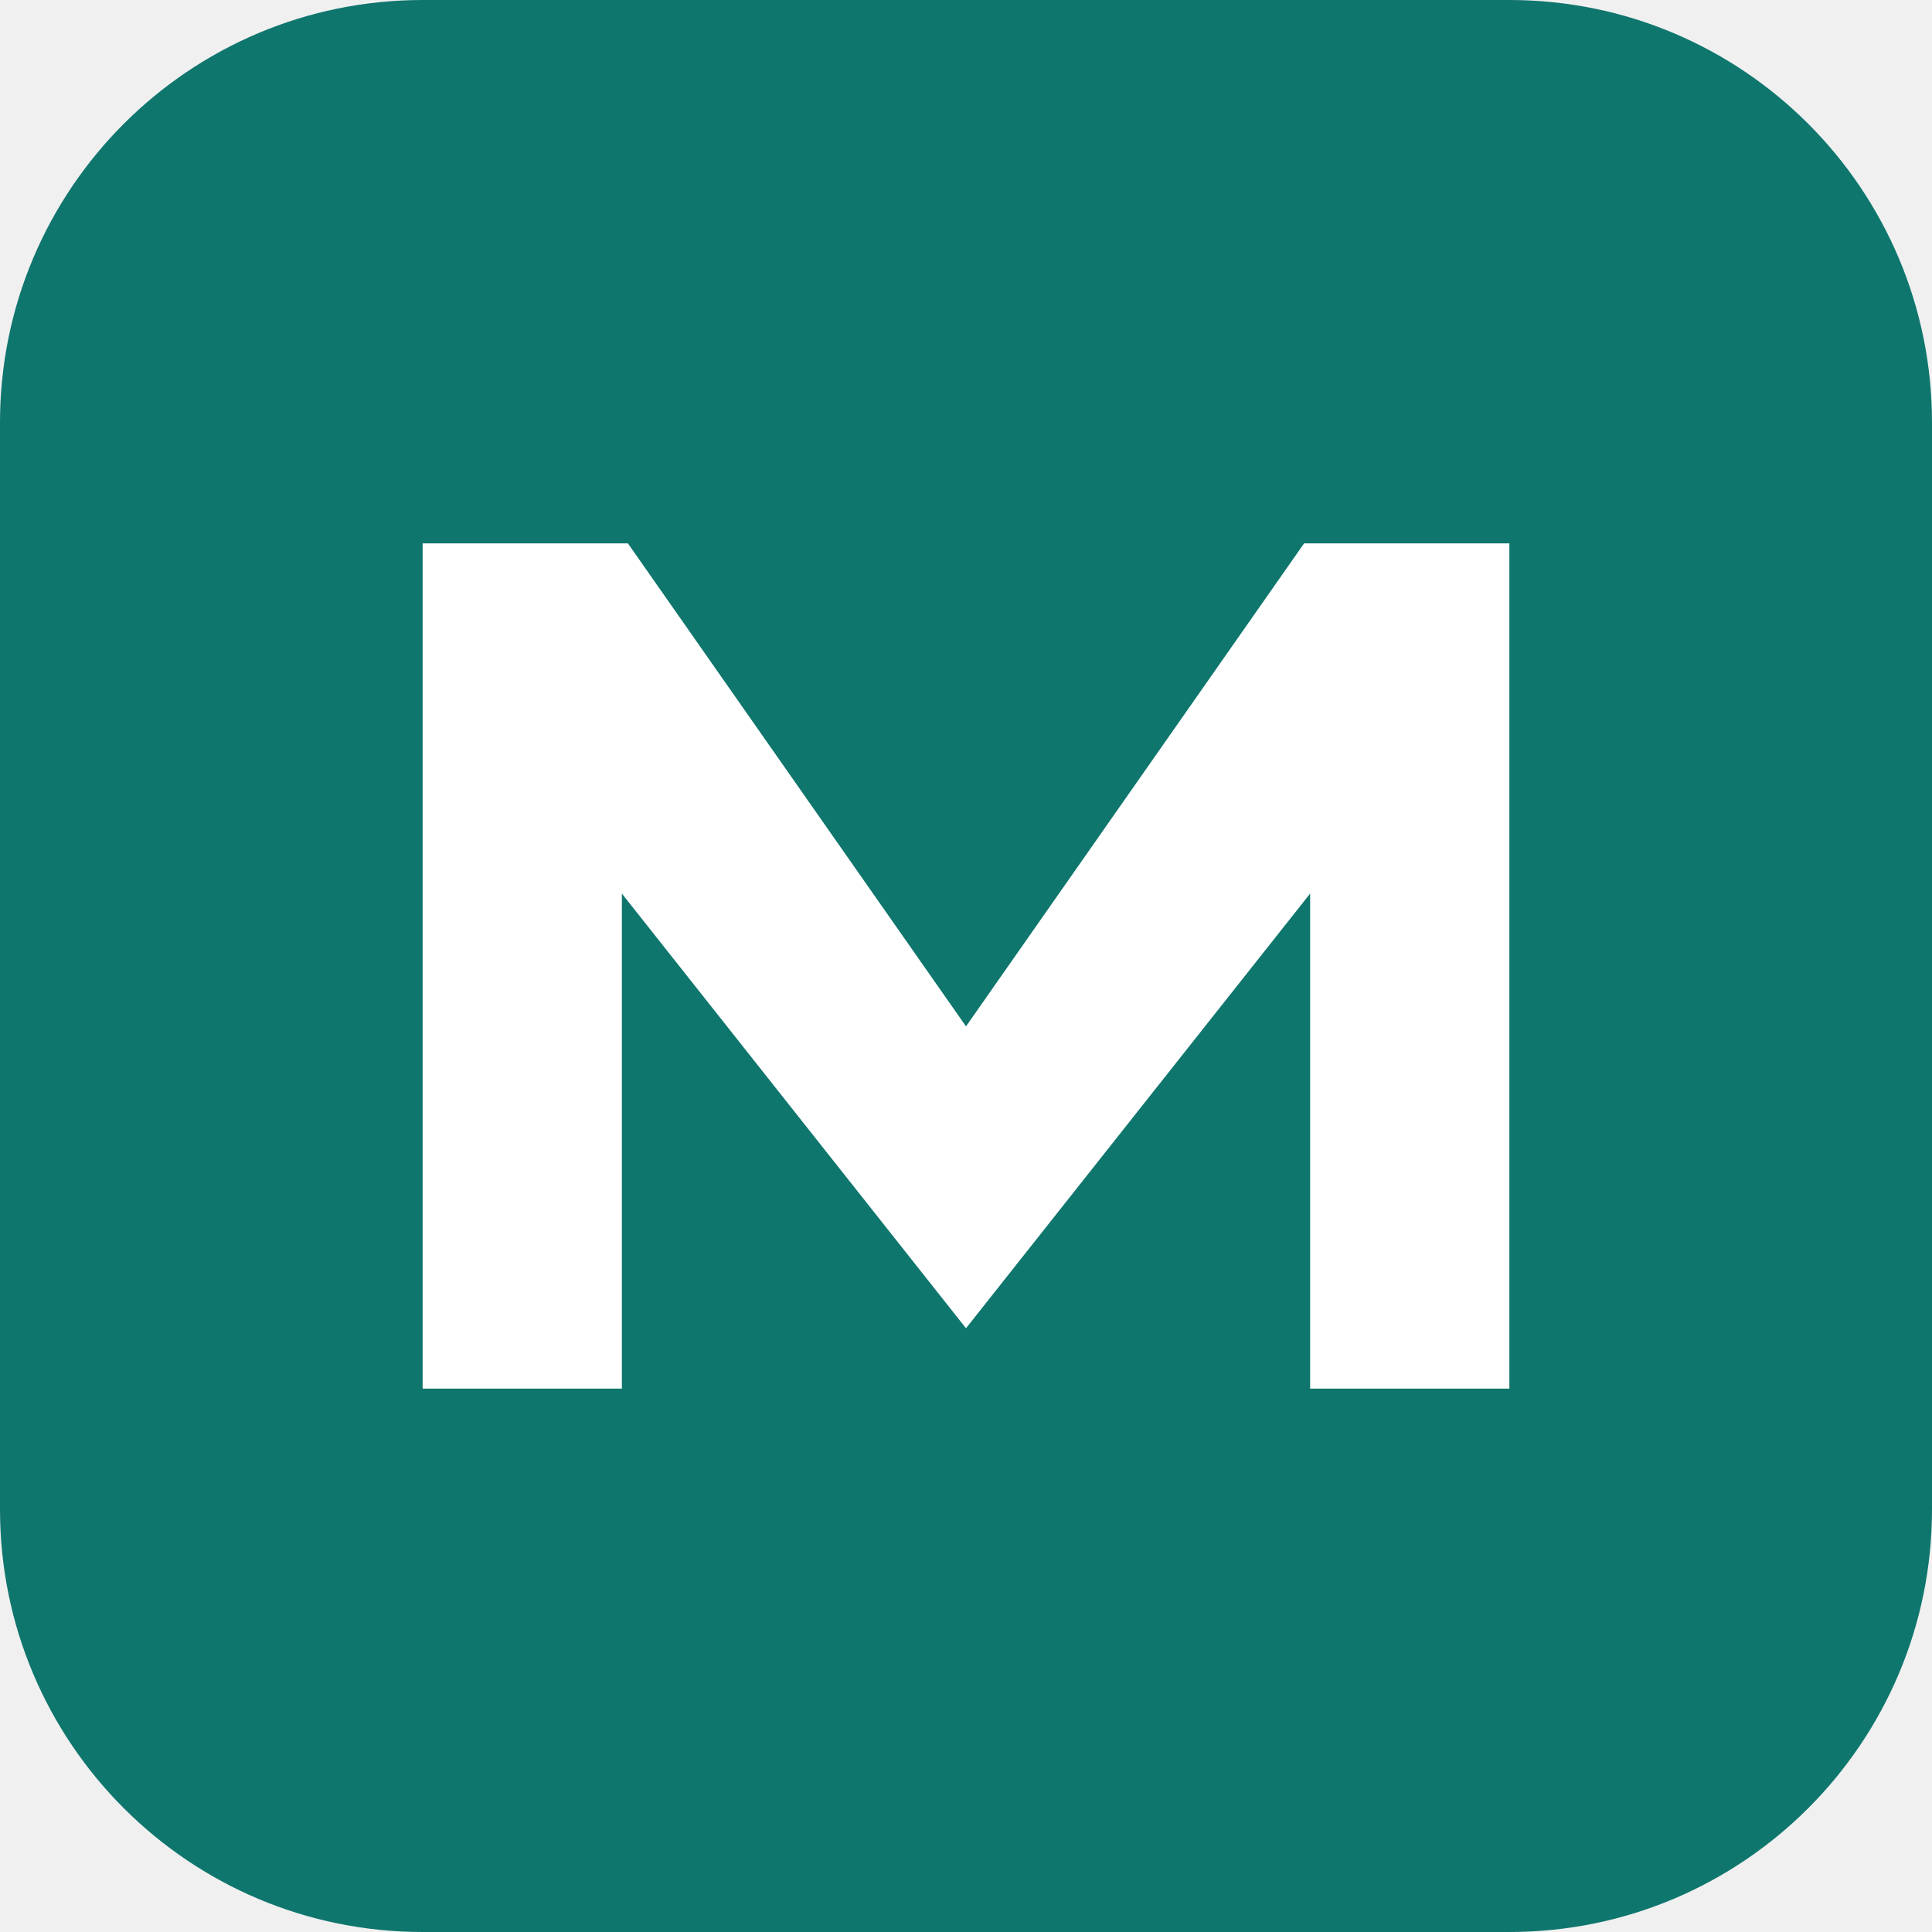
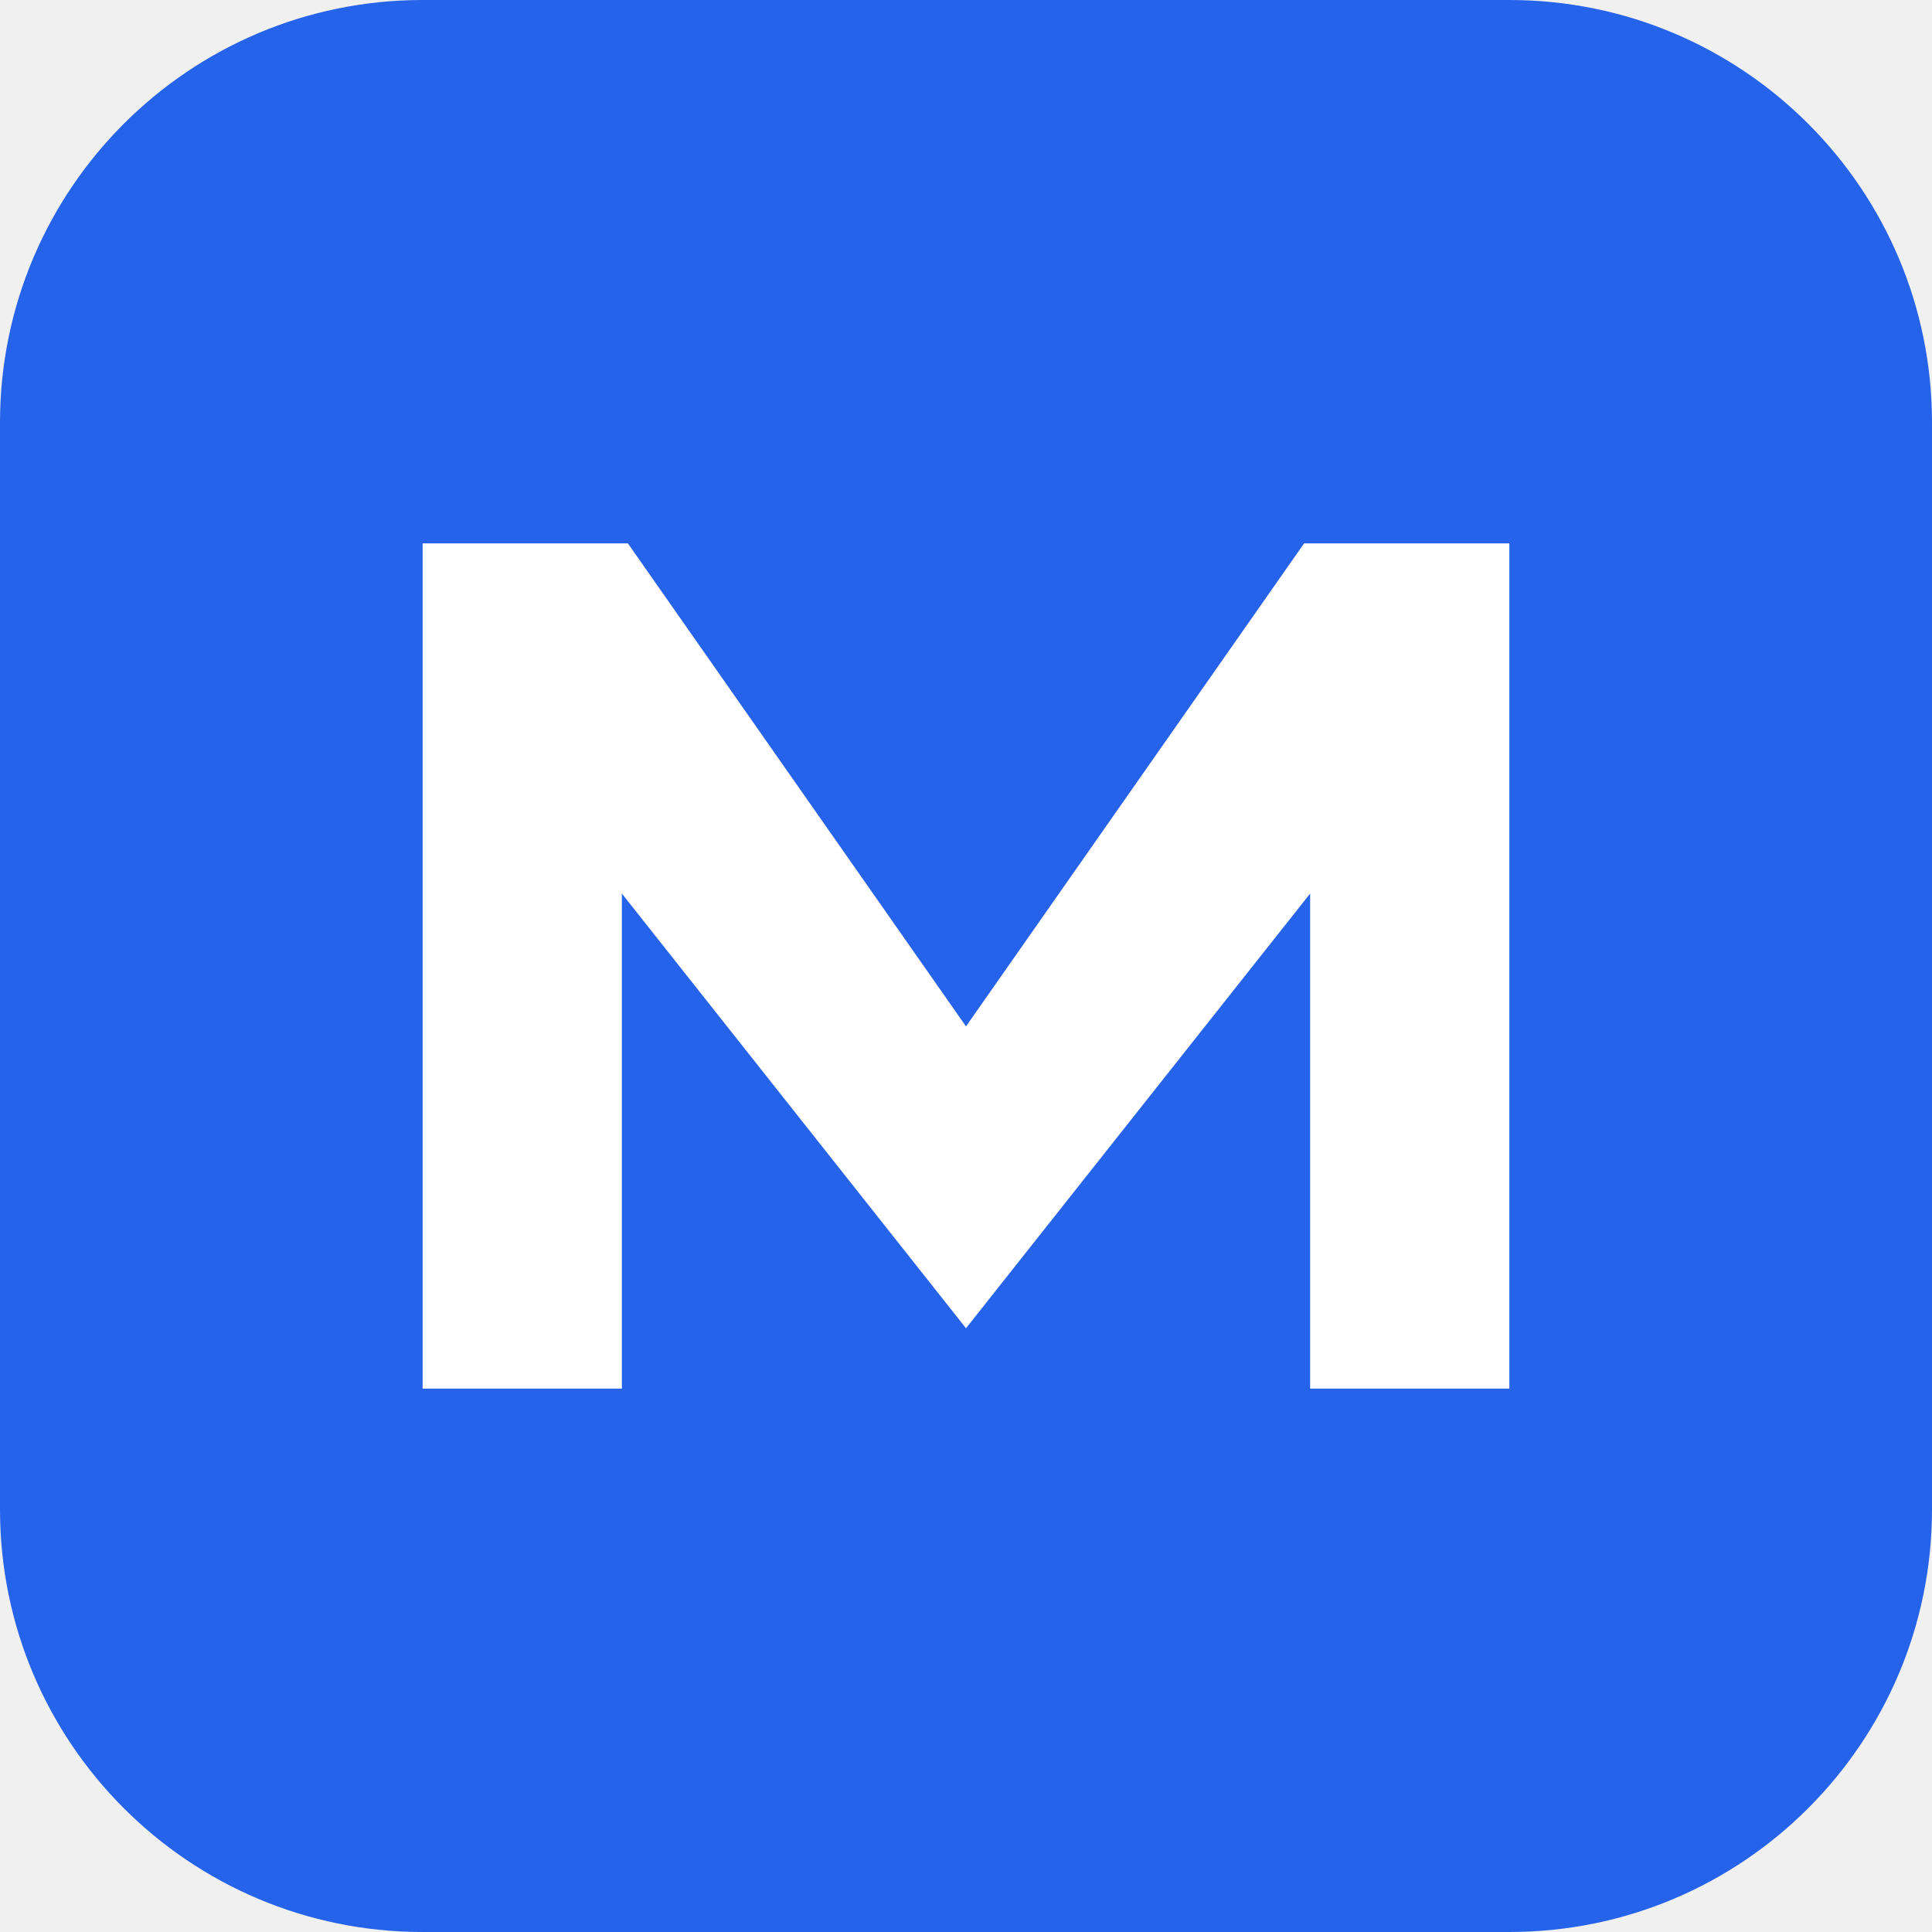
<svg xmlns="http://www.w3.org/2000/svg" viewBox="0 0 32 32" width="32" height="32">
-   <rect width="32" height="32" rx="7" fill="#0f766e" />
+   <rect width="32" height="32" rx="7" fill="#2563eb" />
  <path d="M7 23V9h3.4l5.6 8 5.6-8H25v14h-3.3v-8.2L16 22l-5.7-7.2V23H7z" fill="#fff" />
</svg>
